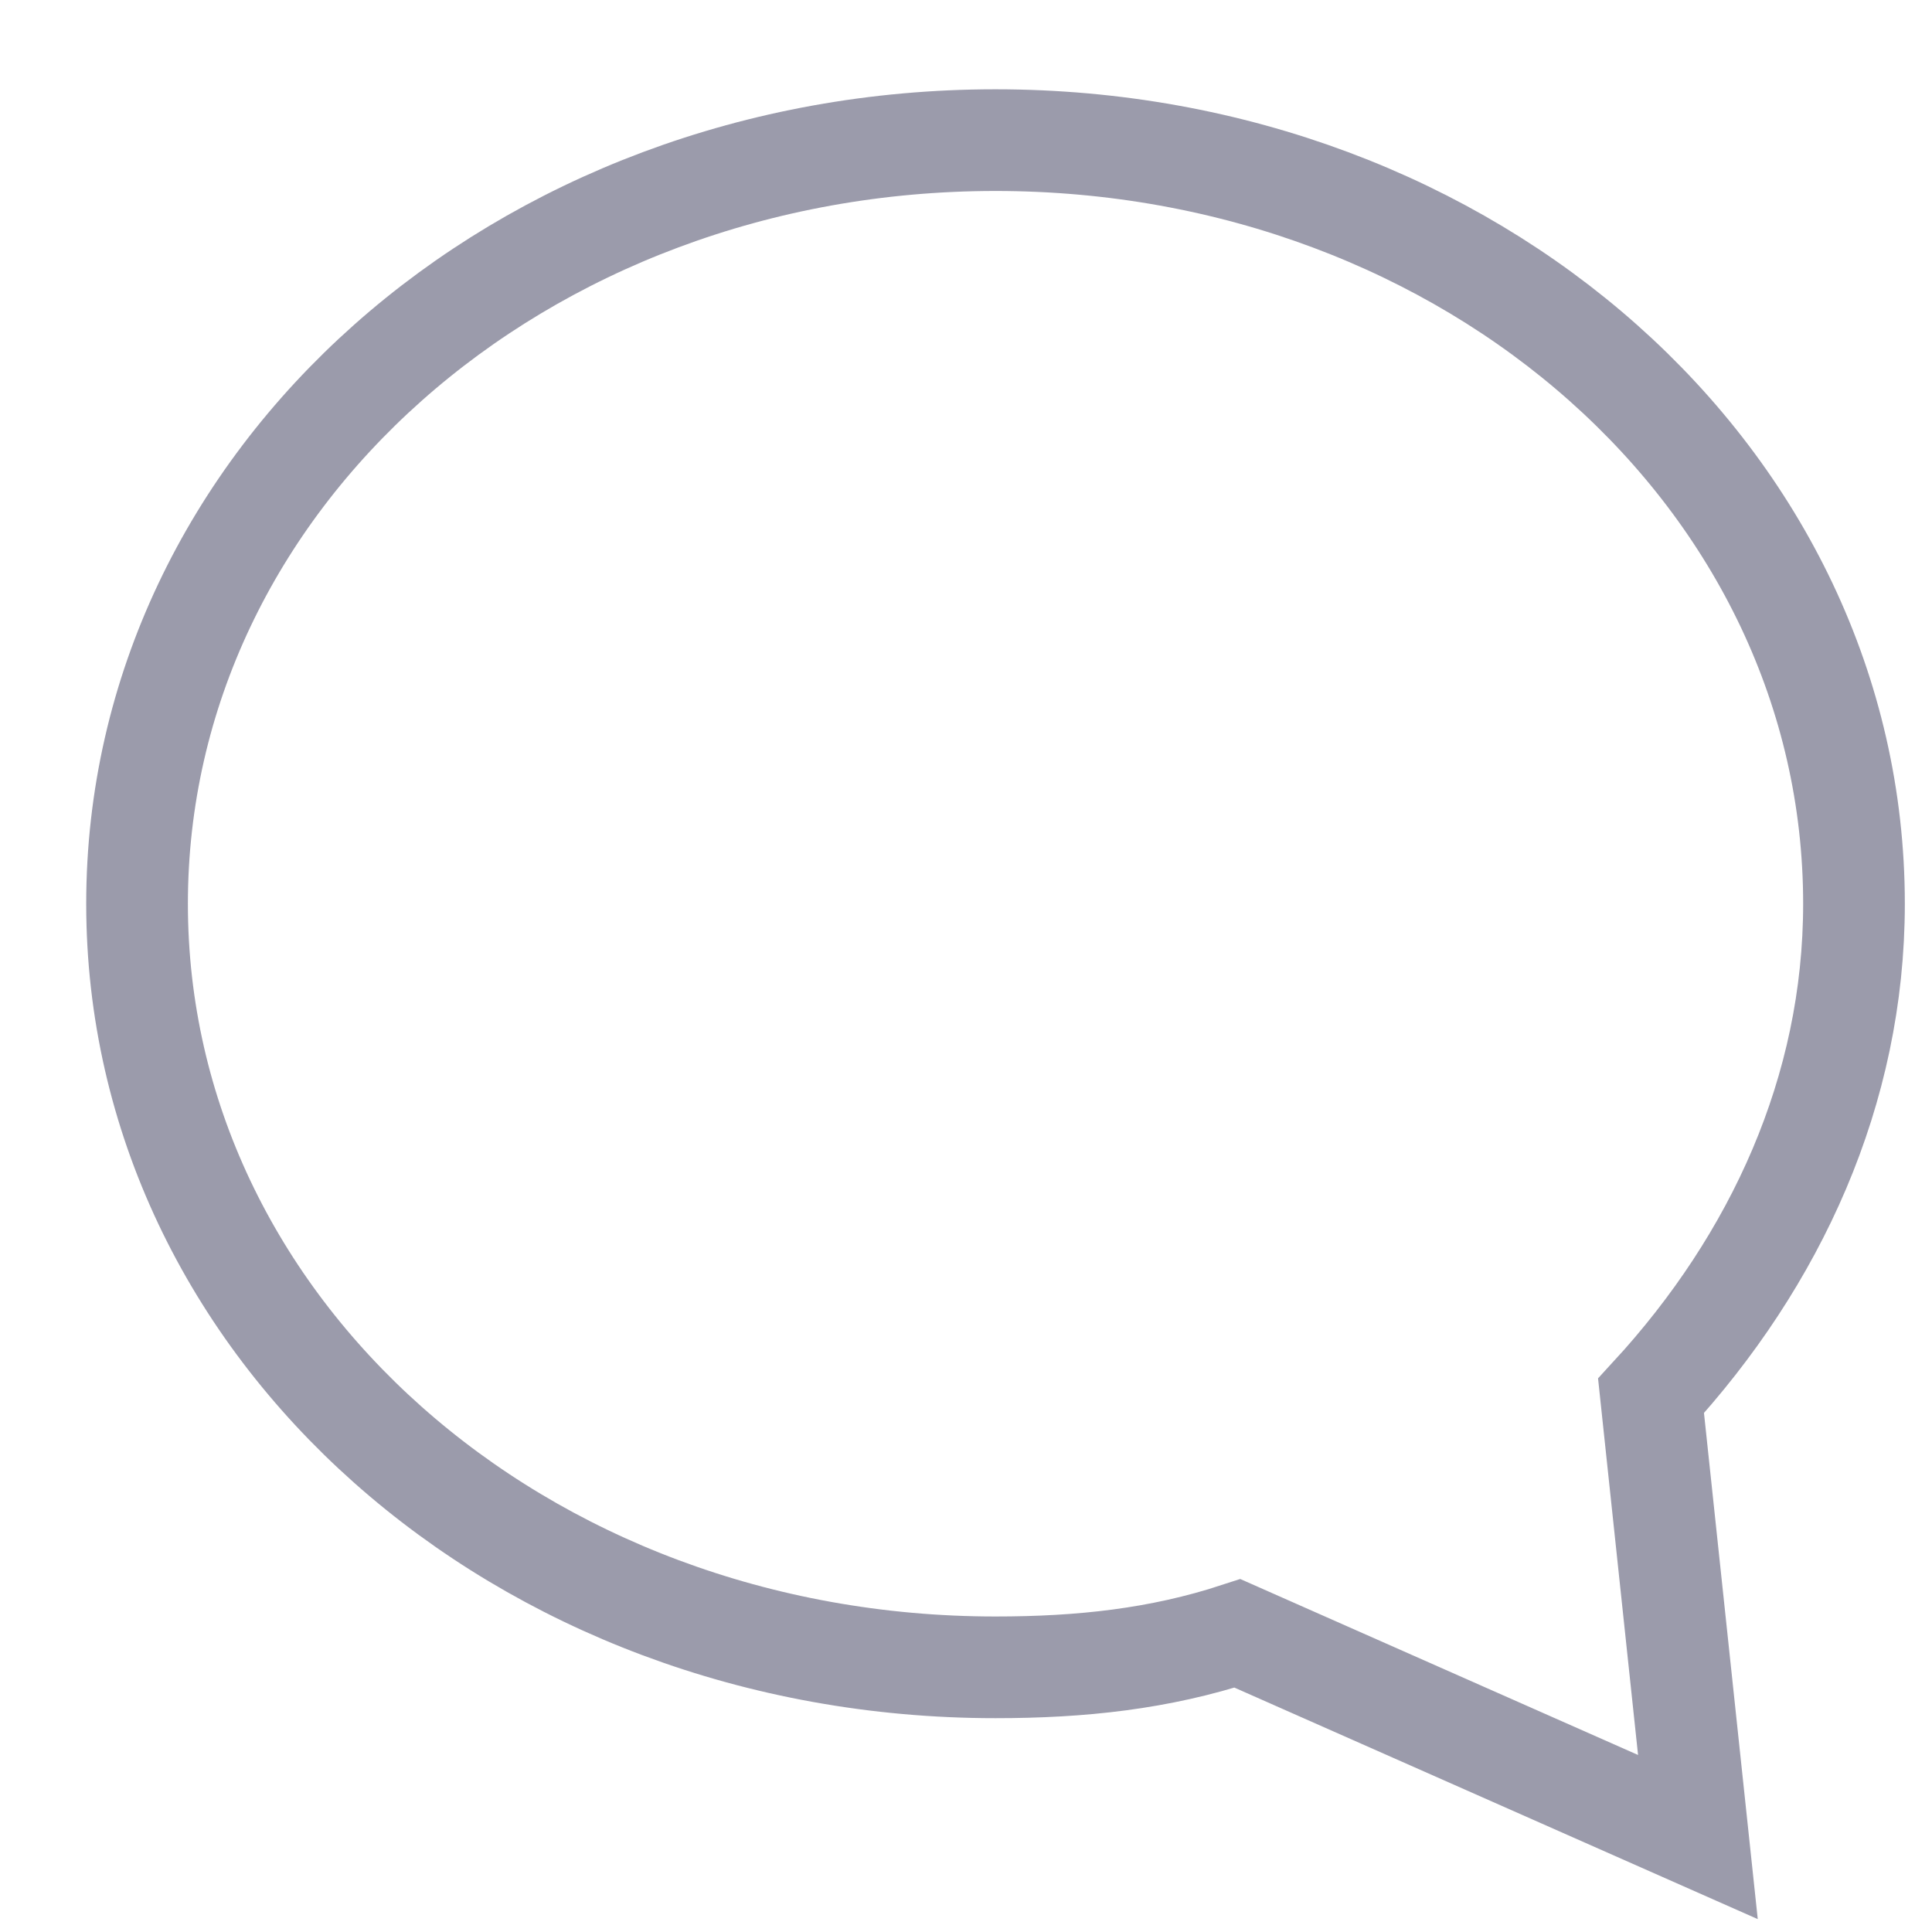
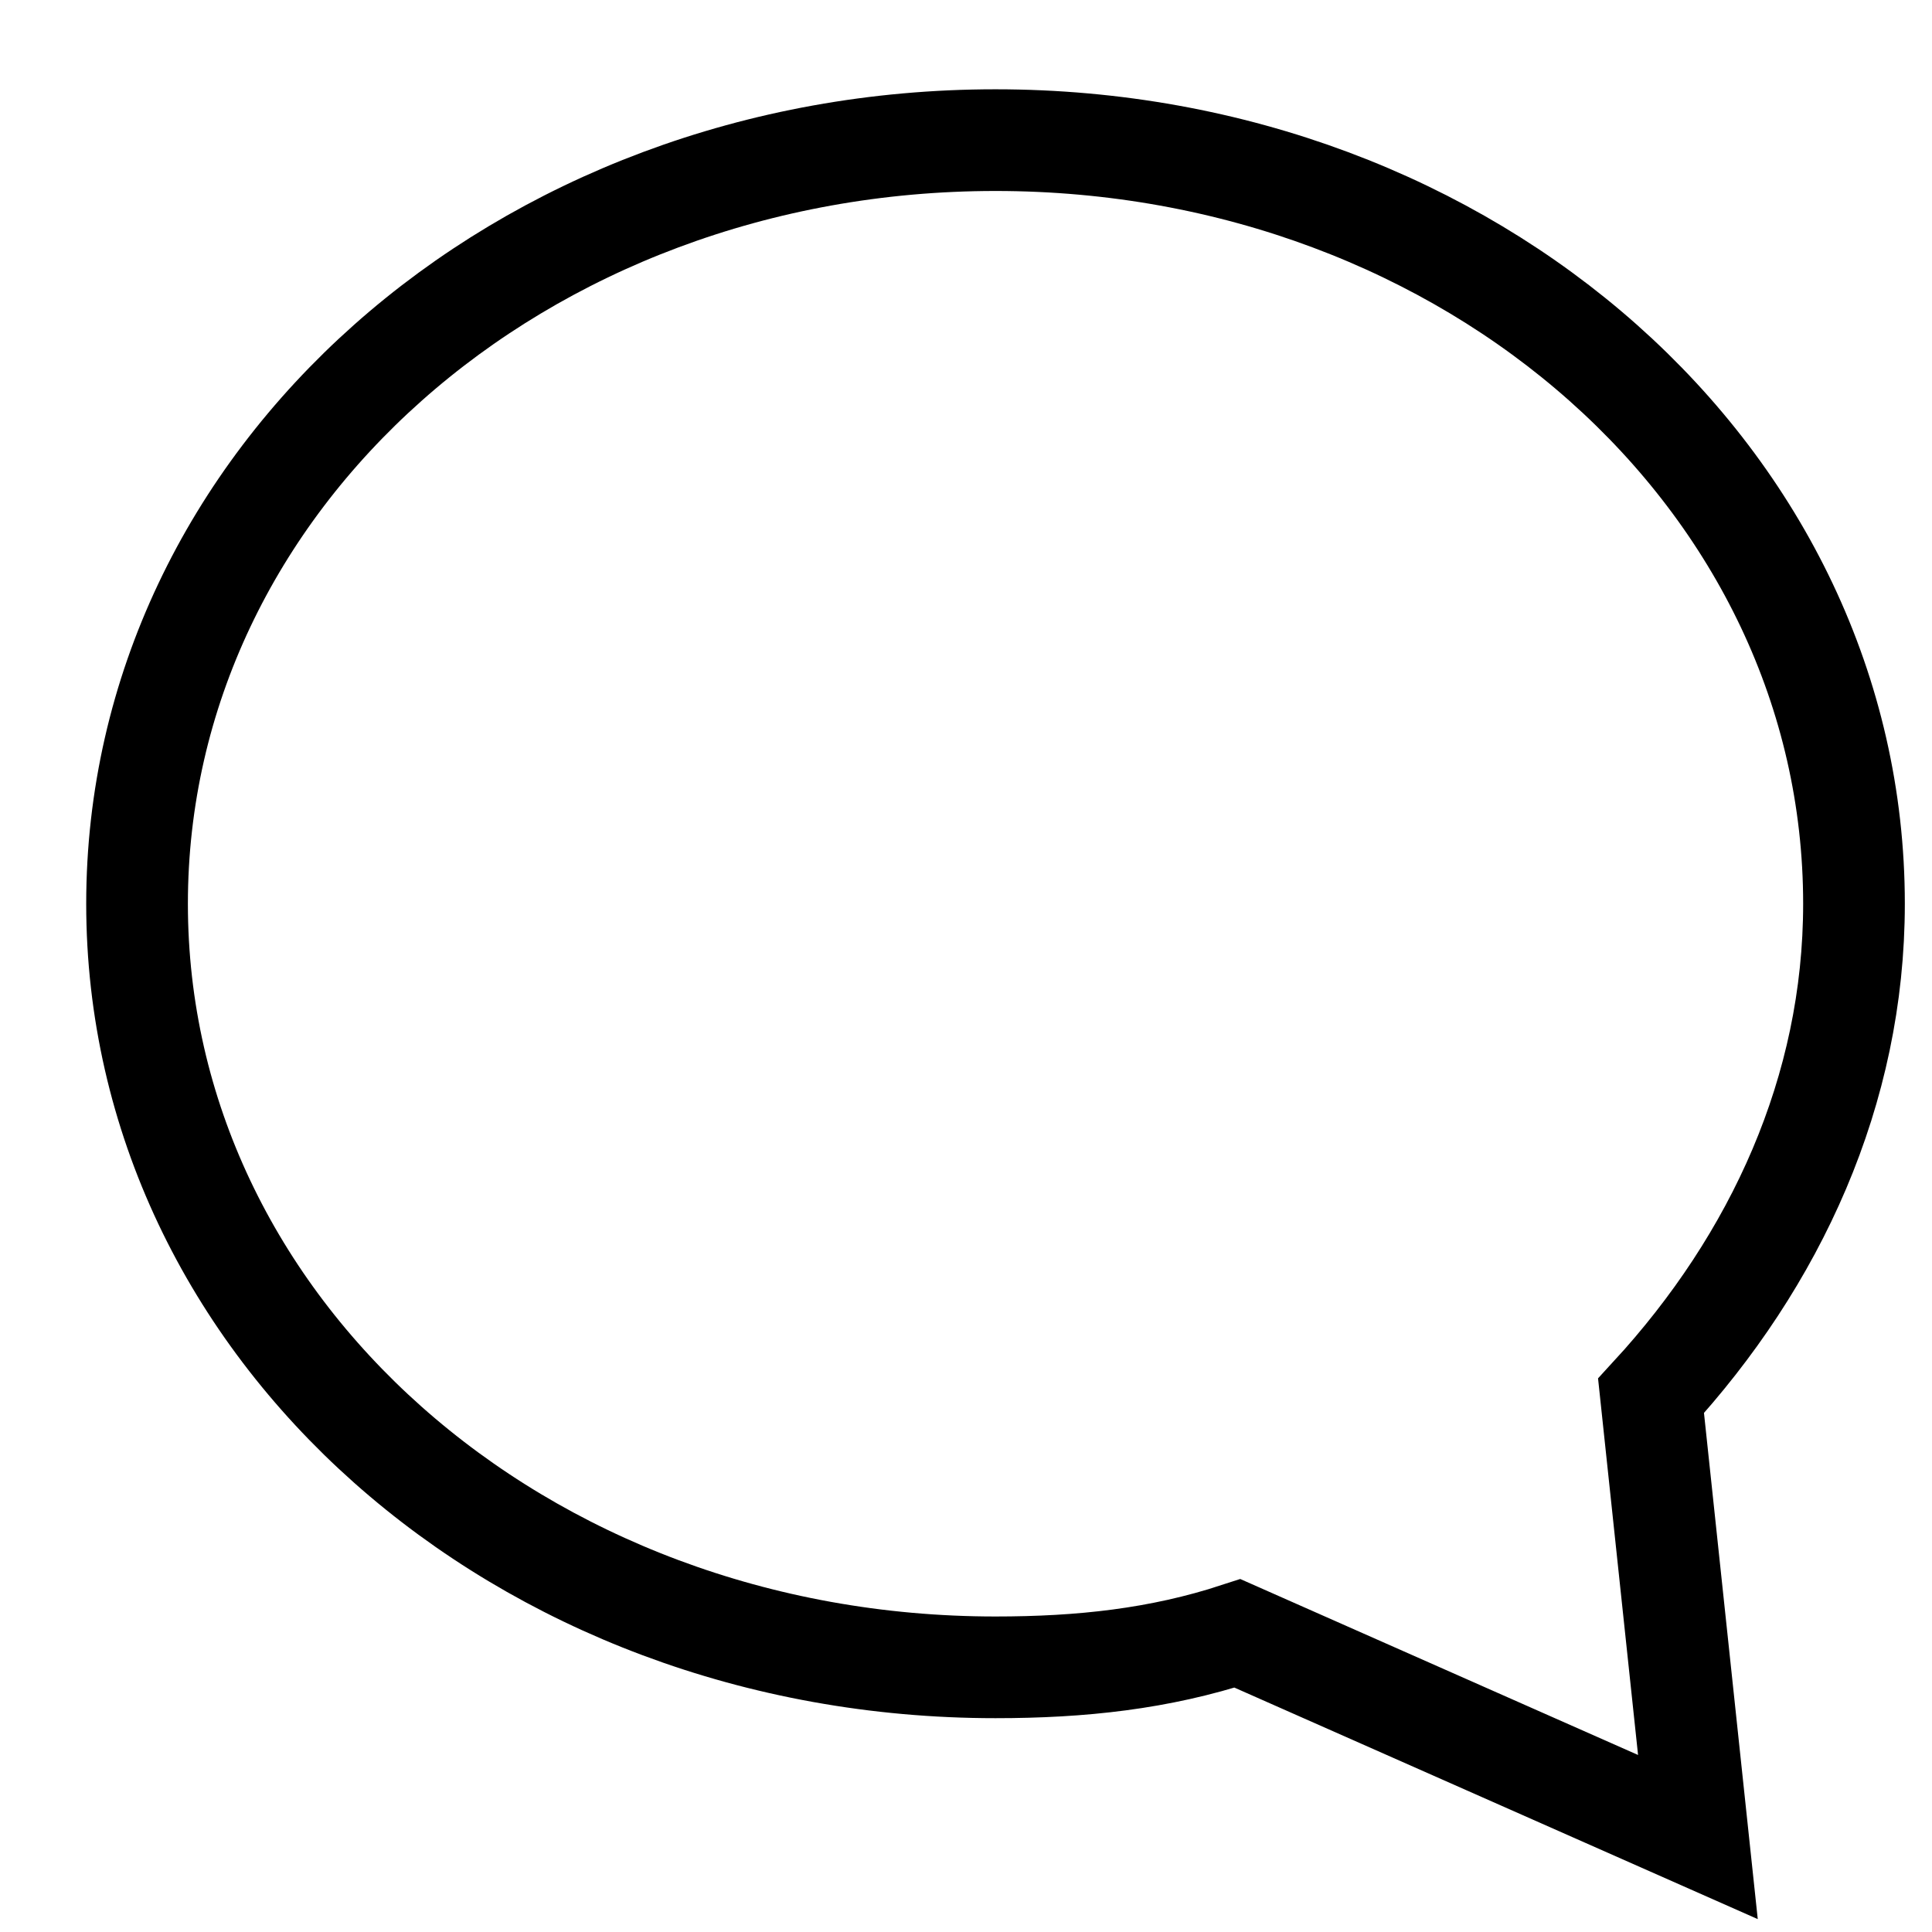
<svg xmlns="http://www.w3.org/2000/svg" width="19px" height="19px" viewBox="0 0 19 19" version="1.1">
  <defs />
  <g id="Page-1" stroke="none" stroke-width="1" fill="none" fill-rule="evenodd">
-     <g id="Icons" transform="translate(-277, -769)" stroke="#9b9bab">
+     <g id="Icons" transform="translate(-277, -769)" stroke="#000000">
      <g id="icons/list-items/sync" transform="translate(278, 770)">
        <g id="Group" transform="translate(0.347826, 0.378151)">
          <path d="M14.889,12.349 C16.117,11.014 16.885,9.345 16.885,7.51 C16.885,3.338 13.124,0 8.442,0 C3.761,0 0,3.338 0,7.51 C0,11.682 3.761,15.019 8.442,15.019 C9.287,15.019 10.054,14.936 10.822,14.685 L15.35,16.688 L14.889,12.349 L14.889,12.349 Z" id="Shape" />
        </g>
      </g>
    </g>
  </g>
</svg>
